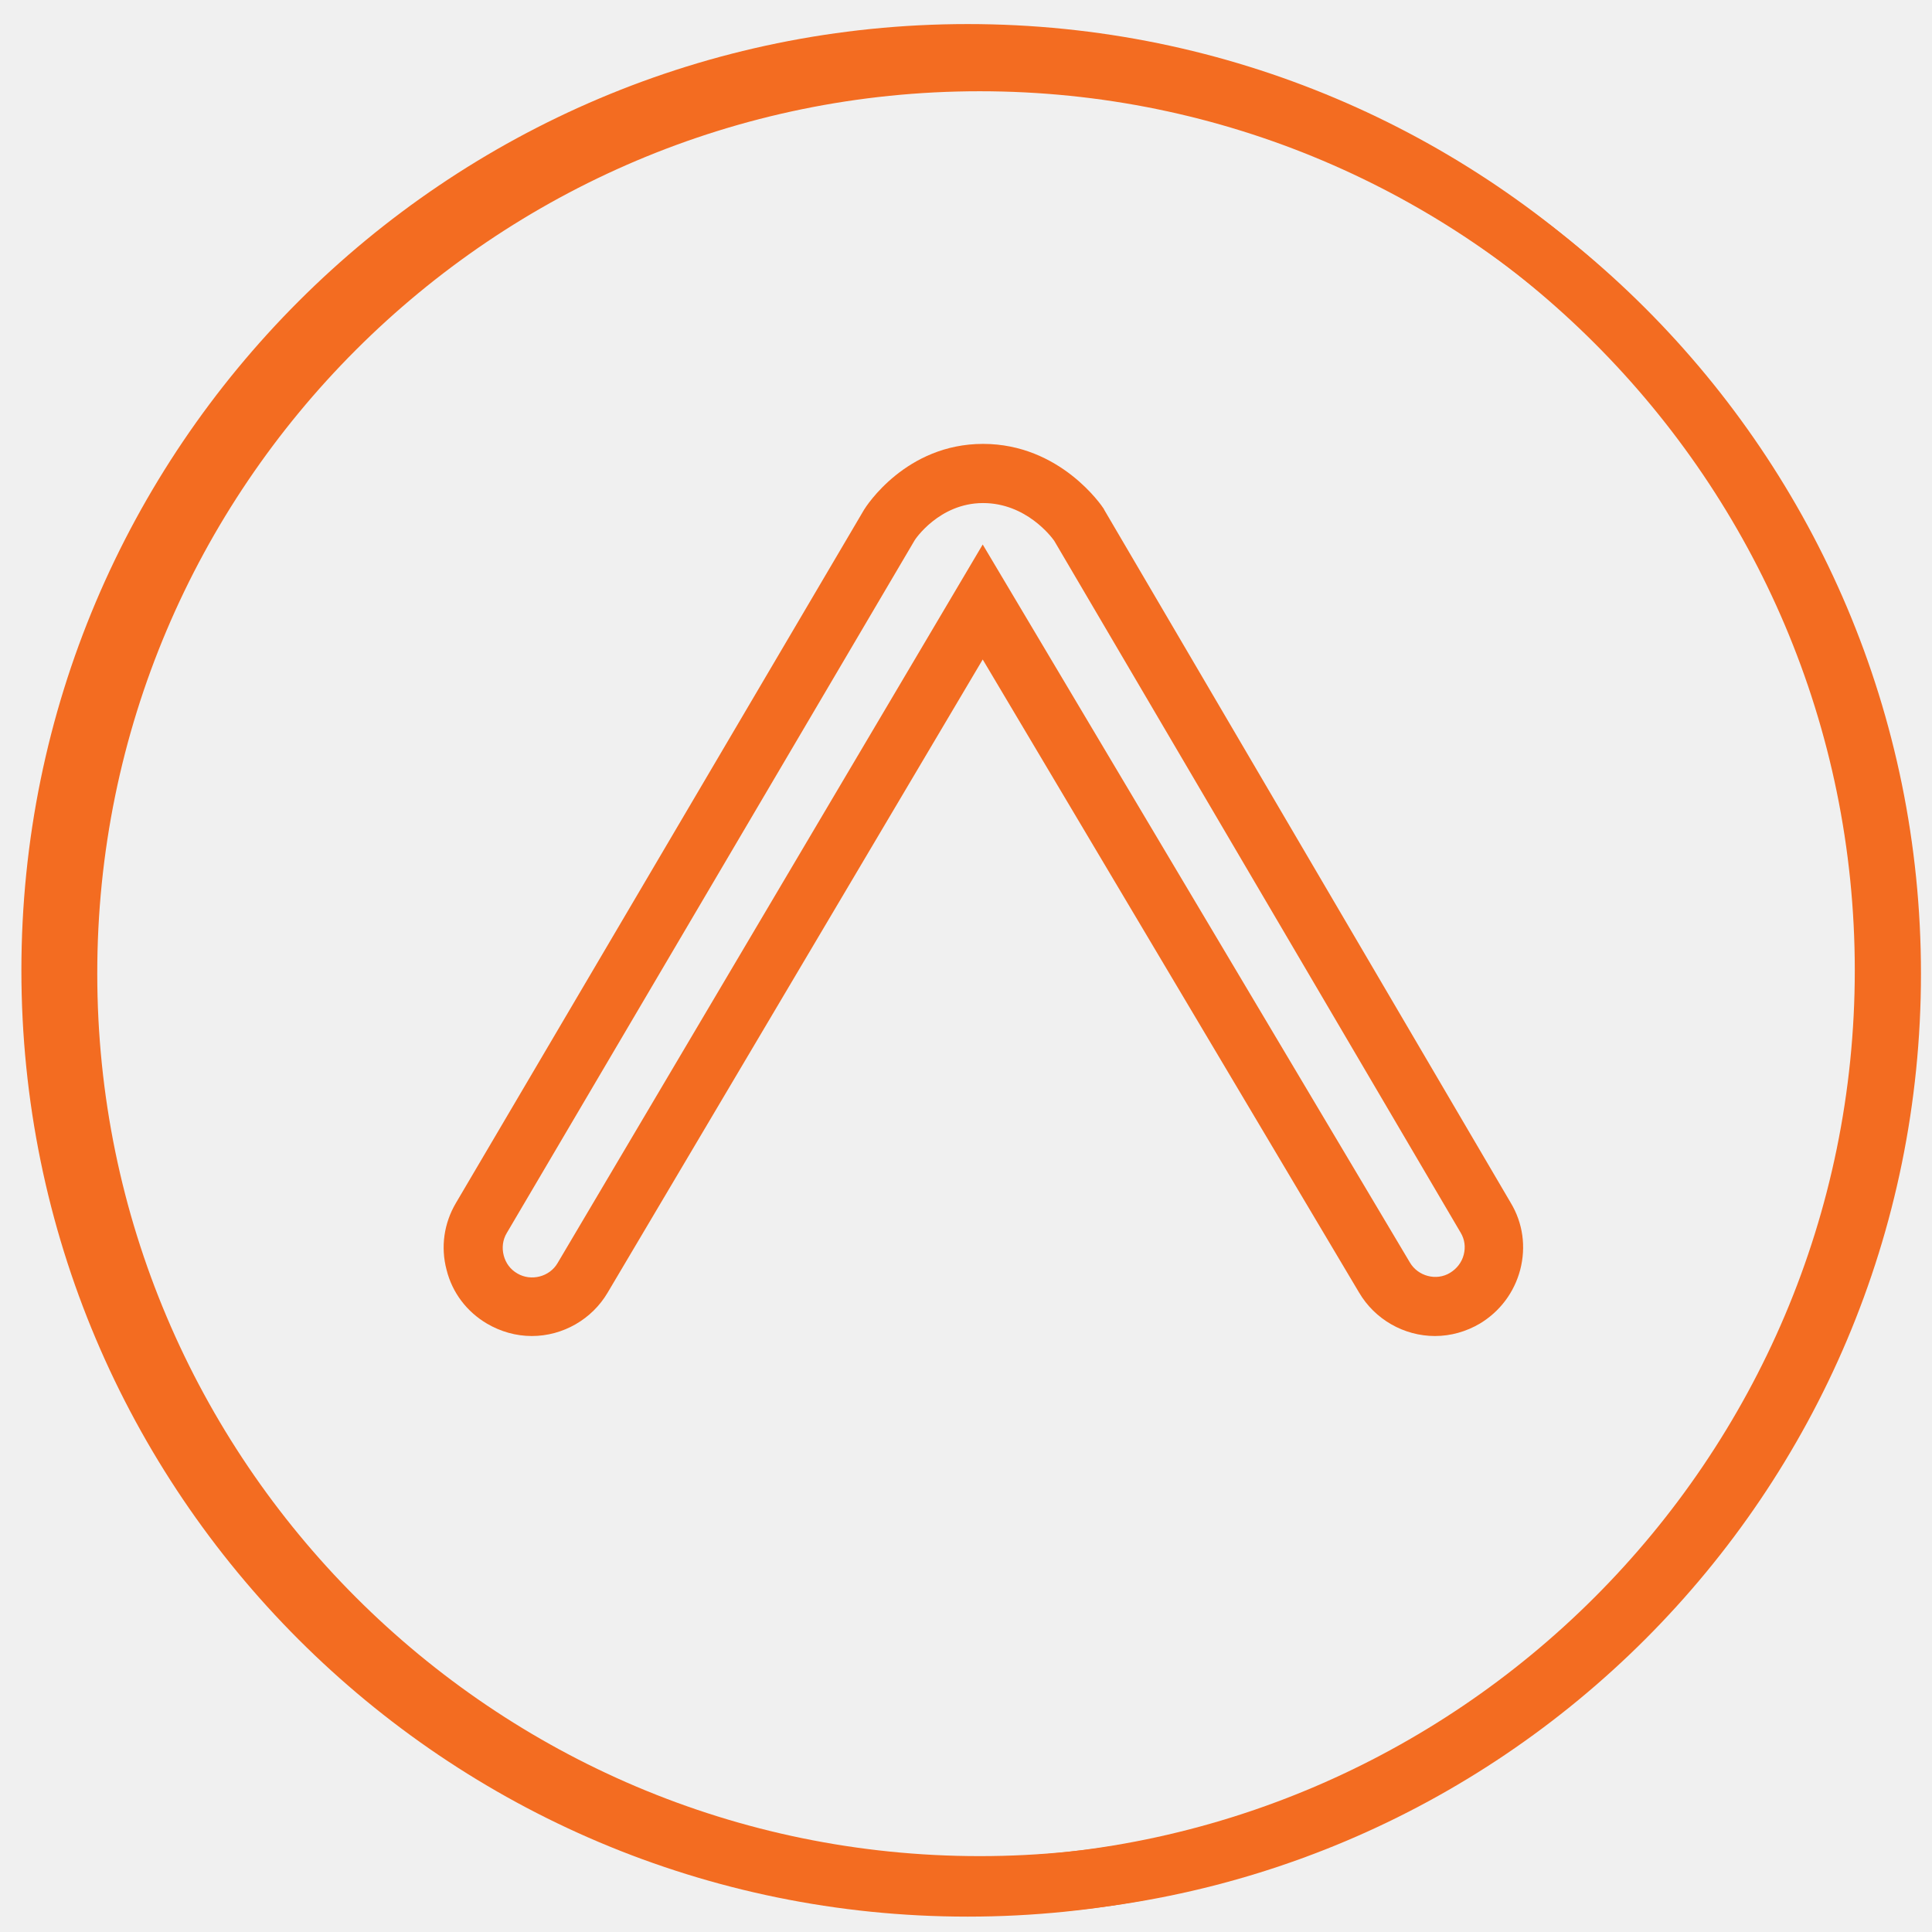
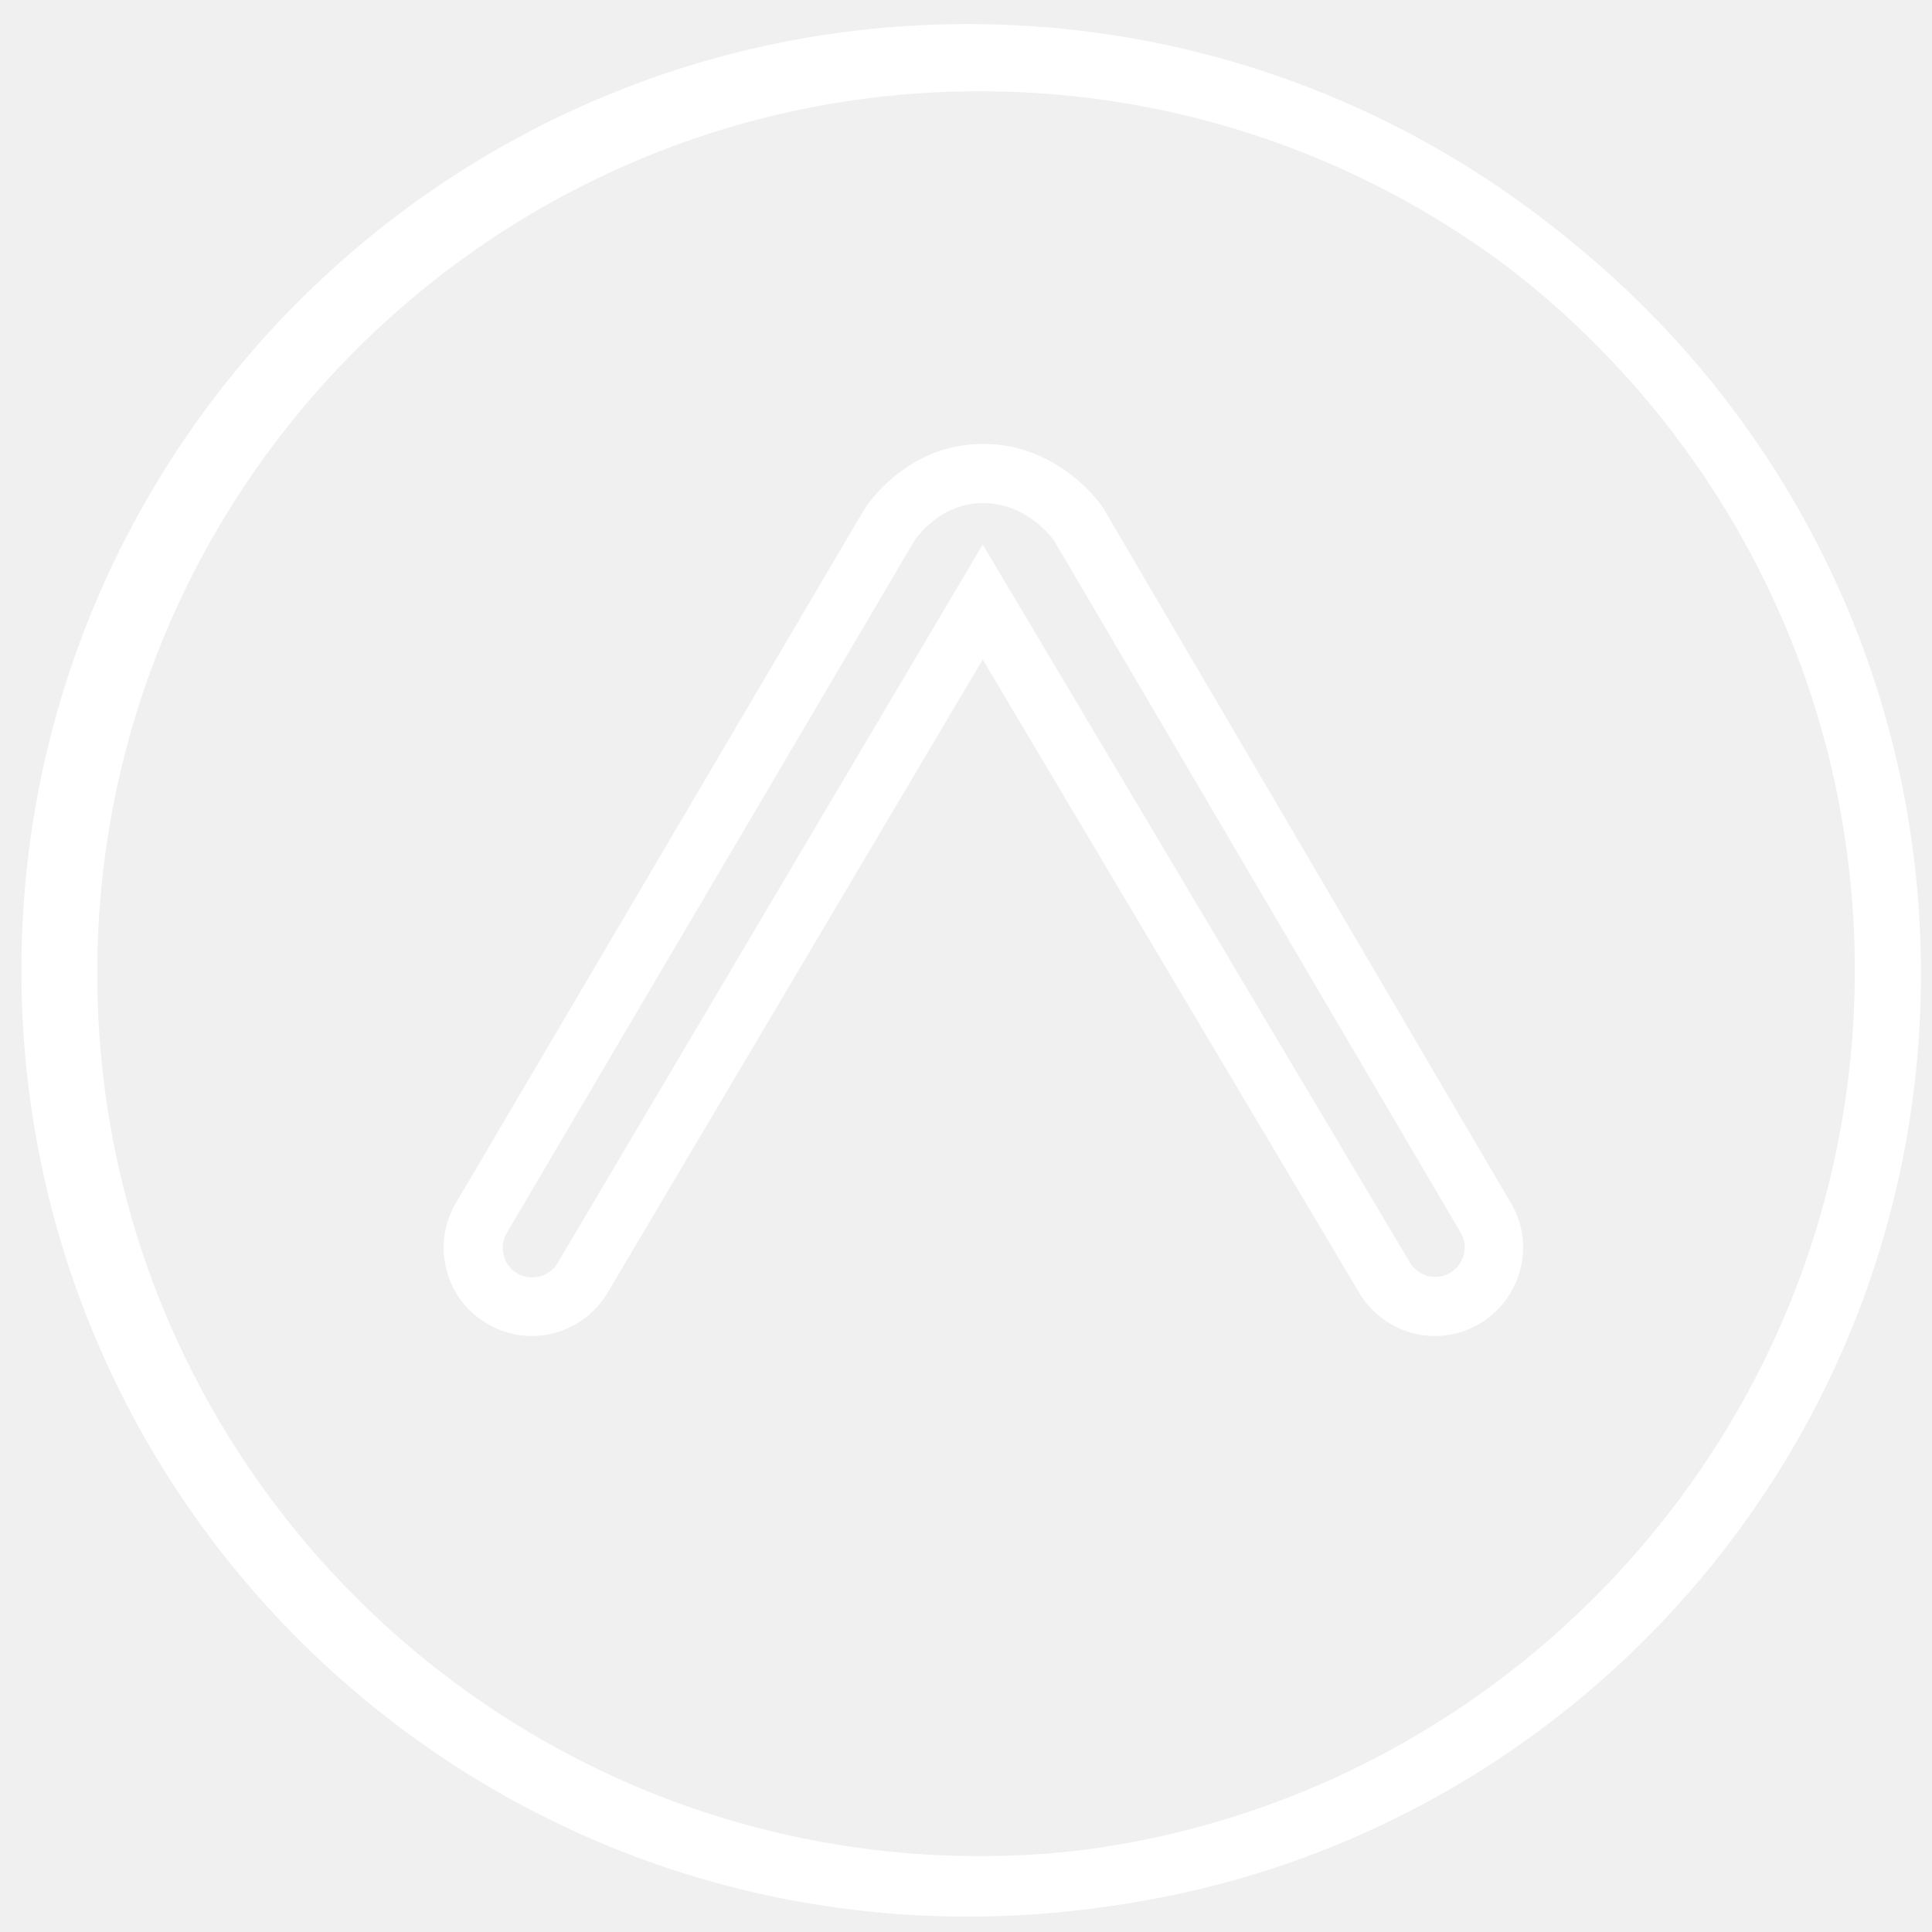
<svg xmlns="http://www.w3.org/2000/svg" version="1.1" id="Capa_1" x="0px" y="0px" viewBox="0 0 578 578" style="enable-background:new 0 0 578 578;" xml:space="preserve">
  <style type="text/css">
	.st0{display:none;}
	.st1{display:inline;}
	.st2{fill:#F53987;}
	.st3{fill:#121B21;}
	.st4{fill:#FFFFFF;}
	.st5{fill:none;}
- 	.st6{fill:#F36C21;}
</style>
  <g id="Layer_1" class="st0">
    <g id="Layer_1_1_" class="st1">
      <g>
        <path class="st2" d="M289.3,21.3c147.8,0,268,120.2,268,268s-120.2,268-268,268s-268-120.2-268-268     C21.3,141.5,141.5,21.3,289.3,21.3 M289.3,3.4C131.4,3.4,3.4,131.4,3.4,289.3s128,285.9,285.9,285.9s285.9-128,285.9-285.9     C575.2,131.4,447.2,3.4,289.3,3.4L289.3,3.4z" />
        <path class="st2" d="M186.4,460.3c-2.7,0-5.4-0.8-7.8-2.4c-4.5-3.1-6.6-8.6-5.5-13.9l10.3-49.5c0.7-3.3,2.7-6.4,4.2-8.4     c0.2-0.4,0.4-0.7,0.7-1l173.4-249.2c10.6-15.3,31.7-19,47-8.4c7.4,5.1,12.3,12.9,13.9,21.8s-0.4,17.8-5.5,25.2L243,424.5     c-1.3,2.1-3.6,5.1-6.5,6.9l-42.9,26.8C191.4,459.6,188.9,460.3,186.4,460.3z M200.8,398.5l-8.2,39.4l34.1-21.3     c0.3-0.3,0.9-1,1.5-2l1-1.4l173.2-248.9c2.4-3.5,3.3-7.7,2.6-11.9s-3.1-7.8-6.5-10.3c-7.2-5-17.2-3.2-22.2,4L203.1,395l-0.9,1.5     C201.4,397.3,201,398.1,200.8,398.5z M242.6,424.9L242.6,424.9L242.6,424.9z M227,416.3L227,416.3L227,416.3z M229.6,412.7     C229.5,412.8,229.5,412.8,229.6,412.7L229.6,412.7z" />
        <rect x="234.6" y="450.2" class="st2" width="142.4" height="17.8" />
        <rect x="288.4" y="414.5" class="st2" width="88.7" height="17.8" />
        <rect x="342.2" y="378.2" class="st2" width="34.9" height="17.8" />
      </g>
    </g>
    <g id="Layer_2" class="st1">
      <g>
        <path class="st2" d="M289.3,21.4c147.8,0,268,120.2,268,268s-120.2,268-268,268s-268-120.2-268-268     C21.3,141.6,141.5,21.4,289.3,21.4 M289.3,3.6C131.4,3.6,3.4,131.5,3.4,289.4s128,285.9,285.9,285.9s285.9-128,285.9-285.9     C575.2,131.5,447.2,3.6,289.3,3.6L289.3,3.6z" />
        <path class="st2" d="M173.4,245H120v-53.4h53.4V245z M137.7,227.2h17.8v-17.8h-17.8V227.2z" />
        <path class="st2" d="M245,245h-53.4v-53.4H245V245z M209.3,227.2h17.8v-17.8h-17.8V227.2z" />
        <path class="st2" d="M316.6,245h-53.4v-53.4h53.4V245z M280.9,227.2h17.8v-17.8h-17.8V227.2z" />
        <path class="st2" d="M388.2,245h-53.4v-53.4h53.4V245z M352.5,227.2h17.8v-17.8h-17.8V227.2z" />
        <path class="st2" d="M459.8,245h-53.4v-53.4h53.4V245z M424.1,227.2h17.8v-17.8h-17.8V227.2z" />
        <path class="st2" d="M173.4,316.1H120v-53.4h53.4V316.1z M137.7,298.3h17.8v-17.8h-17.8V298.3z" />
        <path class="st2" d="M245,316.1h-53.4v-53.4H245V316.1z M209.3,298.3h17.8v-17.8h-17.8V298.3z" />
        <path class="st2" d="M316.6,316.1h-53.4v-53.4h53.4V316.1z M280.9,298.3h17.8v-17.8h-17.8V298.3z" />
        <path class="st2" d="M388.2,316.1h-53.4v-53.4h53.4V316.1z M352.5,298.3h17.8v-17.8h-17.8V298.3z" />
        <path class="st2" d="M459.8,316.1h-53.4v-53.4h53.4V316.1z M424.1,298.3h17.8v-17.8h-17.8V298.3z" />
        <path class="st2" d="M173.4,387.2H120v-53.4h53.4V387.2z M137.7,369.4h17.8v-17.8h-17.8V369.4z" />
        <path class="st2" d="M388,387.2H191.5v-53.4H388V387.2z M209.3,369.4h160.9v-17.8H209.3V369.4z" />
        <path class="st2" d="M459.8,387.2h-53.4v-53.4h53.4V387.2z M424.1,369.4h17.8v-17.8h-17.8V369.4z" />
        <rect x="280.7" y="93.1" class="st2" width="17.8" height="75.8" />
-         <rect x="341.1" y="134.5" transform="matrix(0.4746 -0.8802 0.8802 0.4746 68.6026 401.763)" class="st2" width="59.4" height="17.8" />
-         <rect x="199.3" y="113.6" transform="matrix(0.8802 -0.4746 0.4746 0.8802 -42.9269 115.9428)" class="st2" width="17.8" height="58.8" />
+         <rect x="341.1" y="134.5" transform="matrix(0.4746 -0.8802 0.8802 0.4746 68.5625 401.7476)" class="st2" width="59.4" height="17.8" />
+         <rect x="199.3" y="113.6" transform="matrix(0.8802 -0.4746 0.4746 0.8802 -42.9258 115.9424)" class="st2" width="17.8" height="58.8" />
        <rect x="280.7" y="410.3" class="st2" width="17.8" height="75.8" />
-         <rect x="361.9" y="406.2" transform="matrix(0.8802 -0.4745 0.4745 0.8802 -162.4289 228.145)" class="st2" width="17.8" height="59.4" />
-         <rect x="178.8" y="427.2" transform="matrix(0.4746 -0.8802 0.8802 0.4746 -274.4277 412.4072)" class="st2" width="58.8" height="17.8" />
+         <rect x="361.9" y="406.2" transform="matrix(0.8802 -0.4745 0.4745 0.8802 -162.431 228.1451)" class="st2" width="17.8" height="59.4" />
+         <rect x="178.8" y="427.2" transform="matrix(0.4746 -0.8802 0.8802 0.4746 -274.4669 412.431)" class="st2" width="58.8" height="17.8" />
      </g>
    </g>
    <g id="Layer_3" class="st1">
      <g>
        <path class="st2" d="M289.3,21.3c147.8,0,268,120.2,268,268s-120.2,268-268,268s-268-120.2-268-268     C21.3,141.5,141.5,21.3,289.3,21.3 M289.3,3.4C131.4,3.4,3.4,131.4,3.4,289.3s128,285.9,285.9,285.9s285.9-128,285.9-285.9     C575.2,131.4,447.2,3.4,289.3,3.4L289.3,3.4z" />
        <path class="st2" d="M436.7,329.7H145.3V151.5h291.4V329.7z M163.1,311.9h255.7V169.3H163.1V311.9z" />
        <path class="st2" d="M239.5,294.3h-58V189.2h58V294.3z M199.4,276.5h22.3V207h-22.3V276.5z" />
        <path class="st2" d="M320.1,294.3h-62.8V189.2h62.8V294.3z M275.1,276.5h27.1V207h-27.1V276.5z" />
        <path class="st2" d="M400.7,294.3h-62.8V189.2h62.8V294.3z M355.8,276.5h27.1V207h-27.1V276.5z" />
        <polygon class="st2" points="456.5,402 122.3,402 145.8,309.5 163.1,313.9 145.2,384.1 434.3,384.1 418.8,314.3 436.2,310.4         " />
      </g>
    </g>
    <g class="st1">
      <path class="st3" d="M290.3,23.2c147.3,0,267.1,119.8,267.1,267.1S437.6,557.4,290.3,557.4S23.2,437.6,23.2,290.3    S143,23.2,290.3,23.2 M290.3,5.4C133,5.4,5.4,133,5.4,290.3s127.5,284.9,284.9,284.9c157.3,0,284.9-127.5,284.9-284.9    C575.2,133,447.6,5.4,290.3,5.4L290.3,5.4z" />
      <g>
        <rect x="89.8" y="283.5" width="213.4" height="16.4" />
        <path class="st4" d="M351.4,206.3v-21.4c0-27.2,22-49.2,49.2-49.2v24.6v131.3" />
        <path d="M408.8,291.6h-16.4V144.7c-18.7,3.8-32.8,20.4-32.8,40.2v21.4h-16.4v-21.4c0-31.7,25.8-57.4,57.4-57.4     c4.5,0,8.2,3.7,8.2,8.2L408.8,291.6L408.8,291.6z" />
        <path class="st4" d="M317,194.2l-11.7-30c-9.6-25.4,3.2-53.8,28.7-63.4l8.7,23l51.6,133" />
        <path d="M386.7,259.9l-51.6-133l-5.5-14.7c-6.8,4.2-12.2,10.4-15.5,17.8c-4.5,10-4.9,21.1-1,31.4l11.7,29.9l-15.3,6l-11.7-30     c-5.4-14.4-4.9-30,1.4-44s17.7-24.7,32.1-30.1c4.2-1.6,9,0.5,10.6,4.8l8.7,23l51.6,133L386.7,259.9z" />
        <path class="st4" d="M276.8,196.4l-25.9-26c-19.2-19.2-19.2-50.4,0-69.6l27.5,27.8l92.9,92.9" />
        <path d="M365.5,227.4l-92.9-92.9l-21.2-21.4c-10.5,15.9-8.8,37.6,5.2,51.6l25.9,26L271,202.2l-25.9-26     c-22.4-22.4-22.4-58.8,0-81.2c1.5-1.5,3.6-2.4,5.8-2.4l0,0c2.2,0,4.3,0.9,5.8,2.4l27.5,27.8l92.8,92.8L365.5,227.4z" />
        <line class="st5" x1="400.6" y1="455.6" x2="400.6" y2="291.6" />
        <rect x="392.4" y="291.6" width="16.4" height="164" />
        <path d="M326.8,455.7h-16.4c0-48.1-56-68.9-56.5-69.1l5.6-15.4c0.7,0.2,16.9,6.2,33.3,19.3C315,408.4,326.8,430.9,326.8,455.7z" />
        <path d="M253.8,386.7c-24.5-12.5-43-33.6-52.2-59.5c-1.2-3.5-1.9-7.2-1.9-11c0-9.8,4.3-18.6,11.2-24.6     c-6.8-6-11.2-14.8-11.2-24.6c0-3.7,0.6-7.3,1.8-10.8l15.5,5.4c-0.6,1.7-0.9,3.5-0.9,5.4c0,9.1,7.4,16.4,16.4,16.4     c6.9,0,13.1-4.4,15.4-10.9c8.1-22.9,29.9-38.3,54.2-38.3c31.7,0,57.4,25.8,57.4,57.4c0,31.7-25.8,57.4-57.4,57.4     c-24.3,0-46-15.4-54.1-38.3c-2.3-6.5-8.5-10.9-15.5-10.9c-9.1,0-16.4,7.4-16.4,16.4c0,1.9,0.3,3.7,0.9,5.5     c7.8,21.9,23.4,39.8,44.2,50.4L253.8,386.7z M254.2,291.6c4.1,3.6,7.4,8.3,9.3,13.7c5.8,16.4,21.3,27.4,38.7,27.4     c22.6,0,41-18.4,41-41s-18.4-41.1-41-41.1c-17.4,0-32.9,11-38.7,27.4C261.5,283.3,258.3,288,254.2,291.6z" />
        <path d="M408.8,291.6h-16.4c0-49.8-40.5-90.3-90.3-90.3c-38.2,0-72.4,24.2-85.1,60.3l-15.5-5.4c15-42.6,55.4-71.2,100.6-71.2     C361,184.9,408.8,232.8,408.8,291.6z" />
      </g>
    </g>
  </g>
  <g id="Layer_2_1_">
    <g>
-       <path class="st6" d="M289.5,24.9c146.4,0,265.4,119.1,265.4,265.4S435.8,555.7,289.5,555.7S24.1,436.6,24.1,290.3    C24.1,143.9,143.2,24.9,289.5,24.9 M289.5,7.2C133.2,7.2,6.4,134,6.4,290.3s126.7,283.1,283.1,283.1    c156.3,0,283.1-126.7,283.1-283.1C572.6,134,445.8,7.2,289.5,7.2L289.5,7.2z" />
-       <path class="st6" d="M293.1,27.3c145.6,0,264,118.4,264,264s-118.4,264-264,264s-264-118.4-264-264    C29,145.7,147.5,27.3,293.1,27.3 M293.1,9.7C137.6,9.7,11.5,135.8,11.5,291.3s126.1,281.6,281.6,281.6s281.6-126.1,281.6-281.6    S448.6,9.7,293.1,9.7L293.1,9.7z" />
-       <path class="st6" d="M429.3,399.7c-9.3,0-18-5-22.7-13L294,197.3L181.8,386.7c-4.7,8-13.4,13-22.7,13c-4.7,0-9.3-1.3-13.4-3.7    c-6.1-3.6-10.4-9.3-12.1-16.1c-1.8-6.8-0.8-13.9,2.8-20l122.1-207.4c0.6-1,12.5-19.7,35.6-19.7s35.6,18.6,36.1,19.4l0.2,0.4    L452,359.9c3.6,6,4.6,13.1,2.8,20c-1.8,6.8-6.1,12.5-12.1,16.1C438.6,398.4,434,399.7,429.3,399.7z M294,162.9l127.8,214.8    c2.4,4.1,7.9,5.6,12,3.1c2-1.2,3.5-3.1,4.1-5.4s0.3-4.6-0.9-6.6l-121.6-207c-0.9-1.3-8.5-11.3-21.3-11.3    c-13.2,0-20.5,11.1-20.5,11.2l-122,207.2c-1.2,2-1.5,4.4-0.9,6.7c0.6,2.3,2,4.2,4.1,5.4c4.1,2.4,9.6,1,12-3.1L294,162.9z" />
+       <path class="st4" d="M289.5,24.9c146.4,0,265.4,119.1,265.4,265.4S435.8,555.7,289.5,555.7S24.1,436.6,24.1,290.3    C24.1,143.9,143.2,24.9,289.5,24.9 M289.5,7.2C133.2,7.2,6.4,134,6.4,290.3s126.7,283.1,283.1,283.1    c156.3,0,283.1-126.7,283.1-283.1C572.6,134,445.8,7.2,289.5,7.2L289.5,7.2z" />
+       <path class="st4" d="M293.1,27.3c145.6,0,264,118.4,264,264s-118.4,264-264,264s-264-118.4-264-264    C29,145.7,147.5,27.3,293.1,27.3 M293.1,9.7C137.6,9.7,11.5,135.8,11.5,291.3s126.1,281.6,281.6,281.6s281.6-126.1,281.6-281.6    S448.6,9.7,293.1,9.7L293.1,9.7z" />
+       <path class="st4" d="M429.3,399.7c-9.3,0-18-5-22.7-13L294,197.3L181.8,386.7c-4.7,8-13.4,13-22.7,13c-4.7,0-9.3-1.3-13.4-3.7    c-6.1-3.6-10.4-9.3-12.1-16.1c-1.8-6.8-0.8-13.9,2.8-20l122.1-207.4c0.6-1,12.5-19.7,35.6-19.7s35.6,18.6,36.1,19.4l0.2,0.4    L452,359.9c3.6,6,4.6,13.1,2.8,20c-1.8,6.8-6.1,12.5-12.1,16.1C438.6,398.4,434,399.7,429.3,399.7z M294,162.9l127.8,214.8    c2.4,4.1,7.9,5.6,12,3.1c2-1.2,3.5-3.1,4.1-5.4s0.3-4.6-0.9-6.6l-121.6-207c-0.9-1.3-8.5-11.3-21.3-11.3    c-13.2,0-20.5,11.1-20.5,11.2l-122,207.2c-1.2,2-1.5,4.4-0.9,6.7c0.6,2.3,2,4.2,4.1,5.4c4.1,2.4,9.6,1,12-3.1L294,162.9z" />
    </g>
  </g>
</svg>
